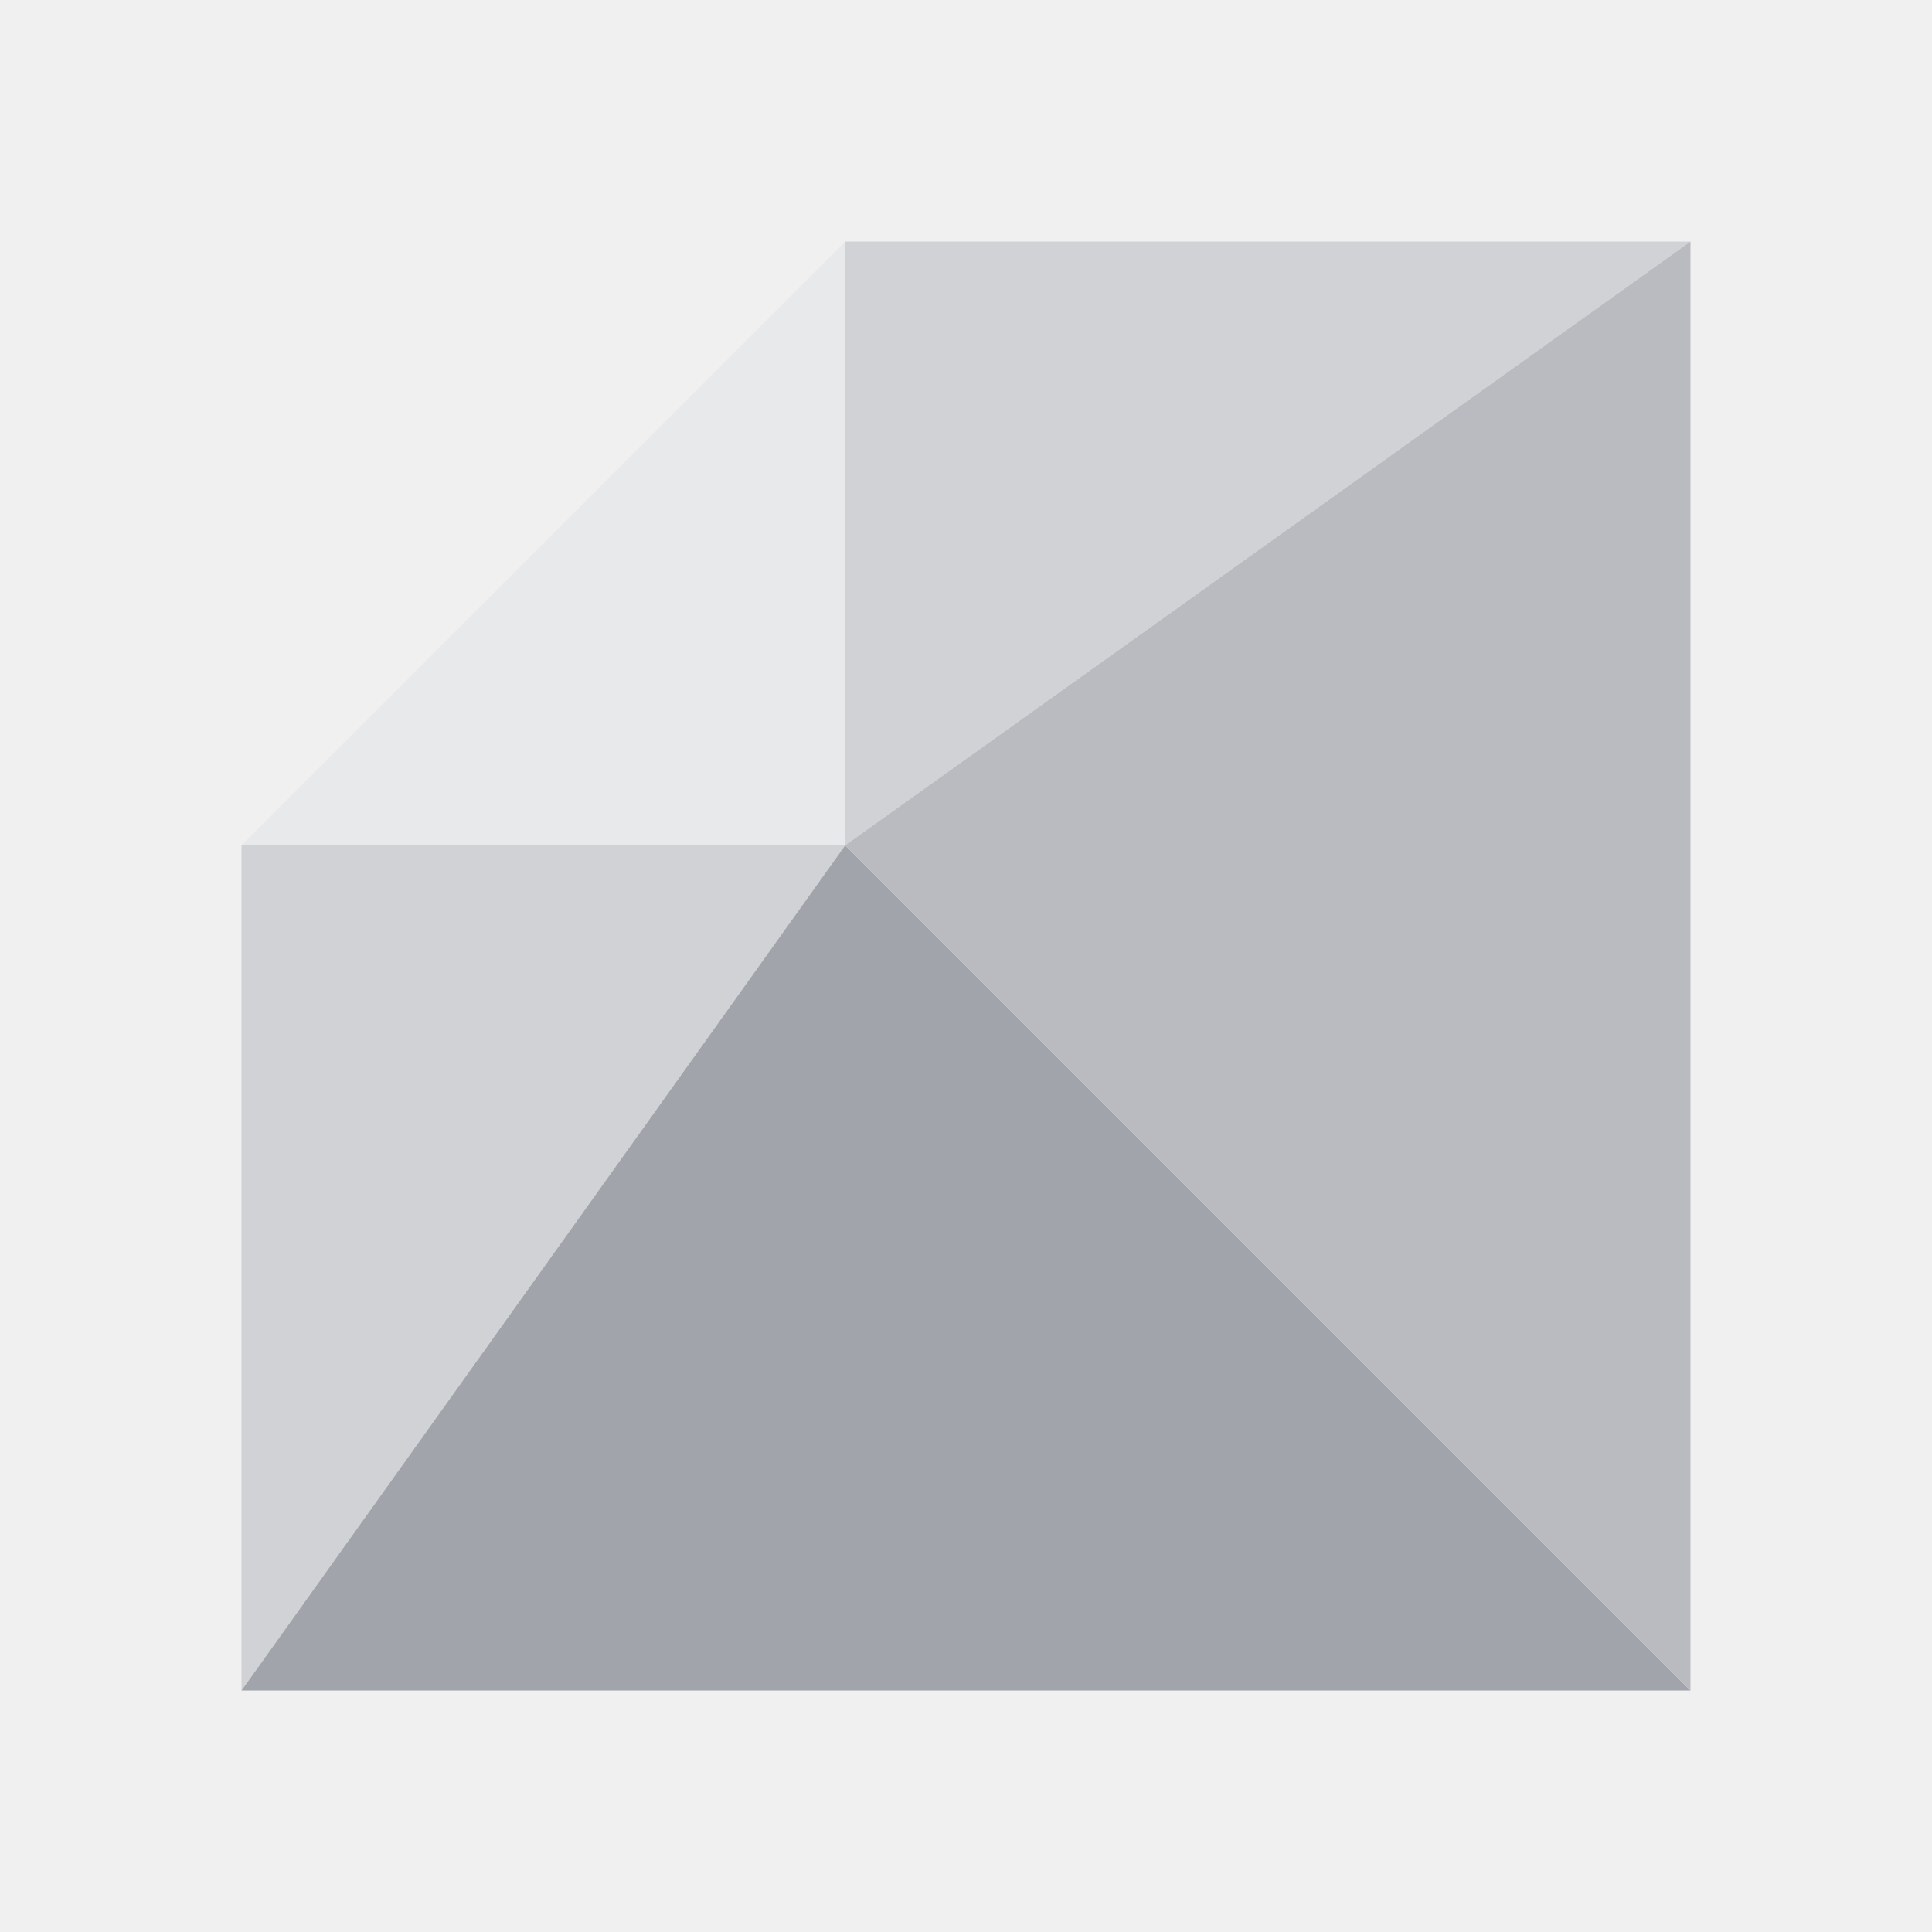
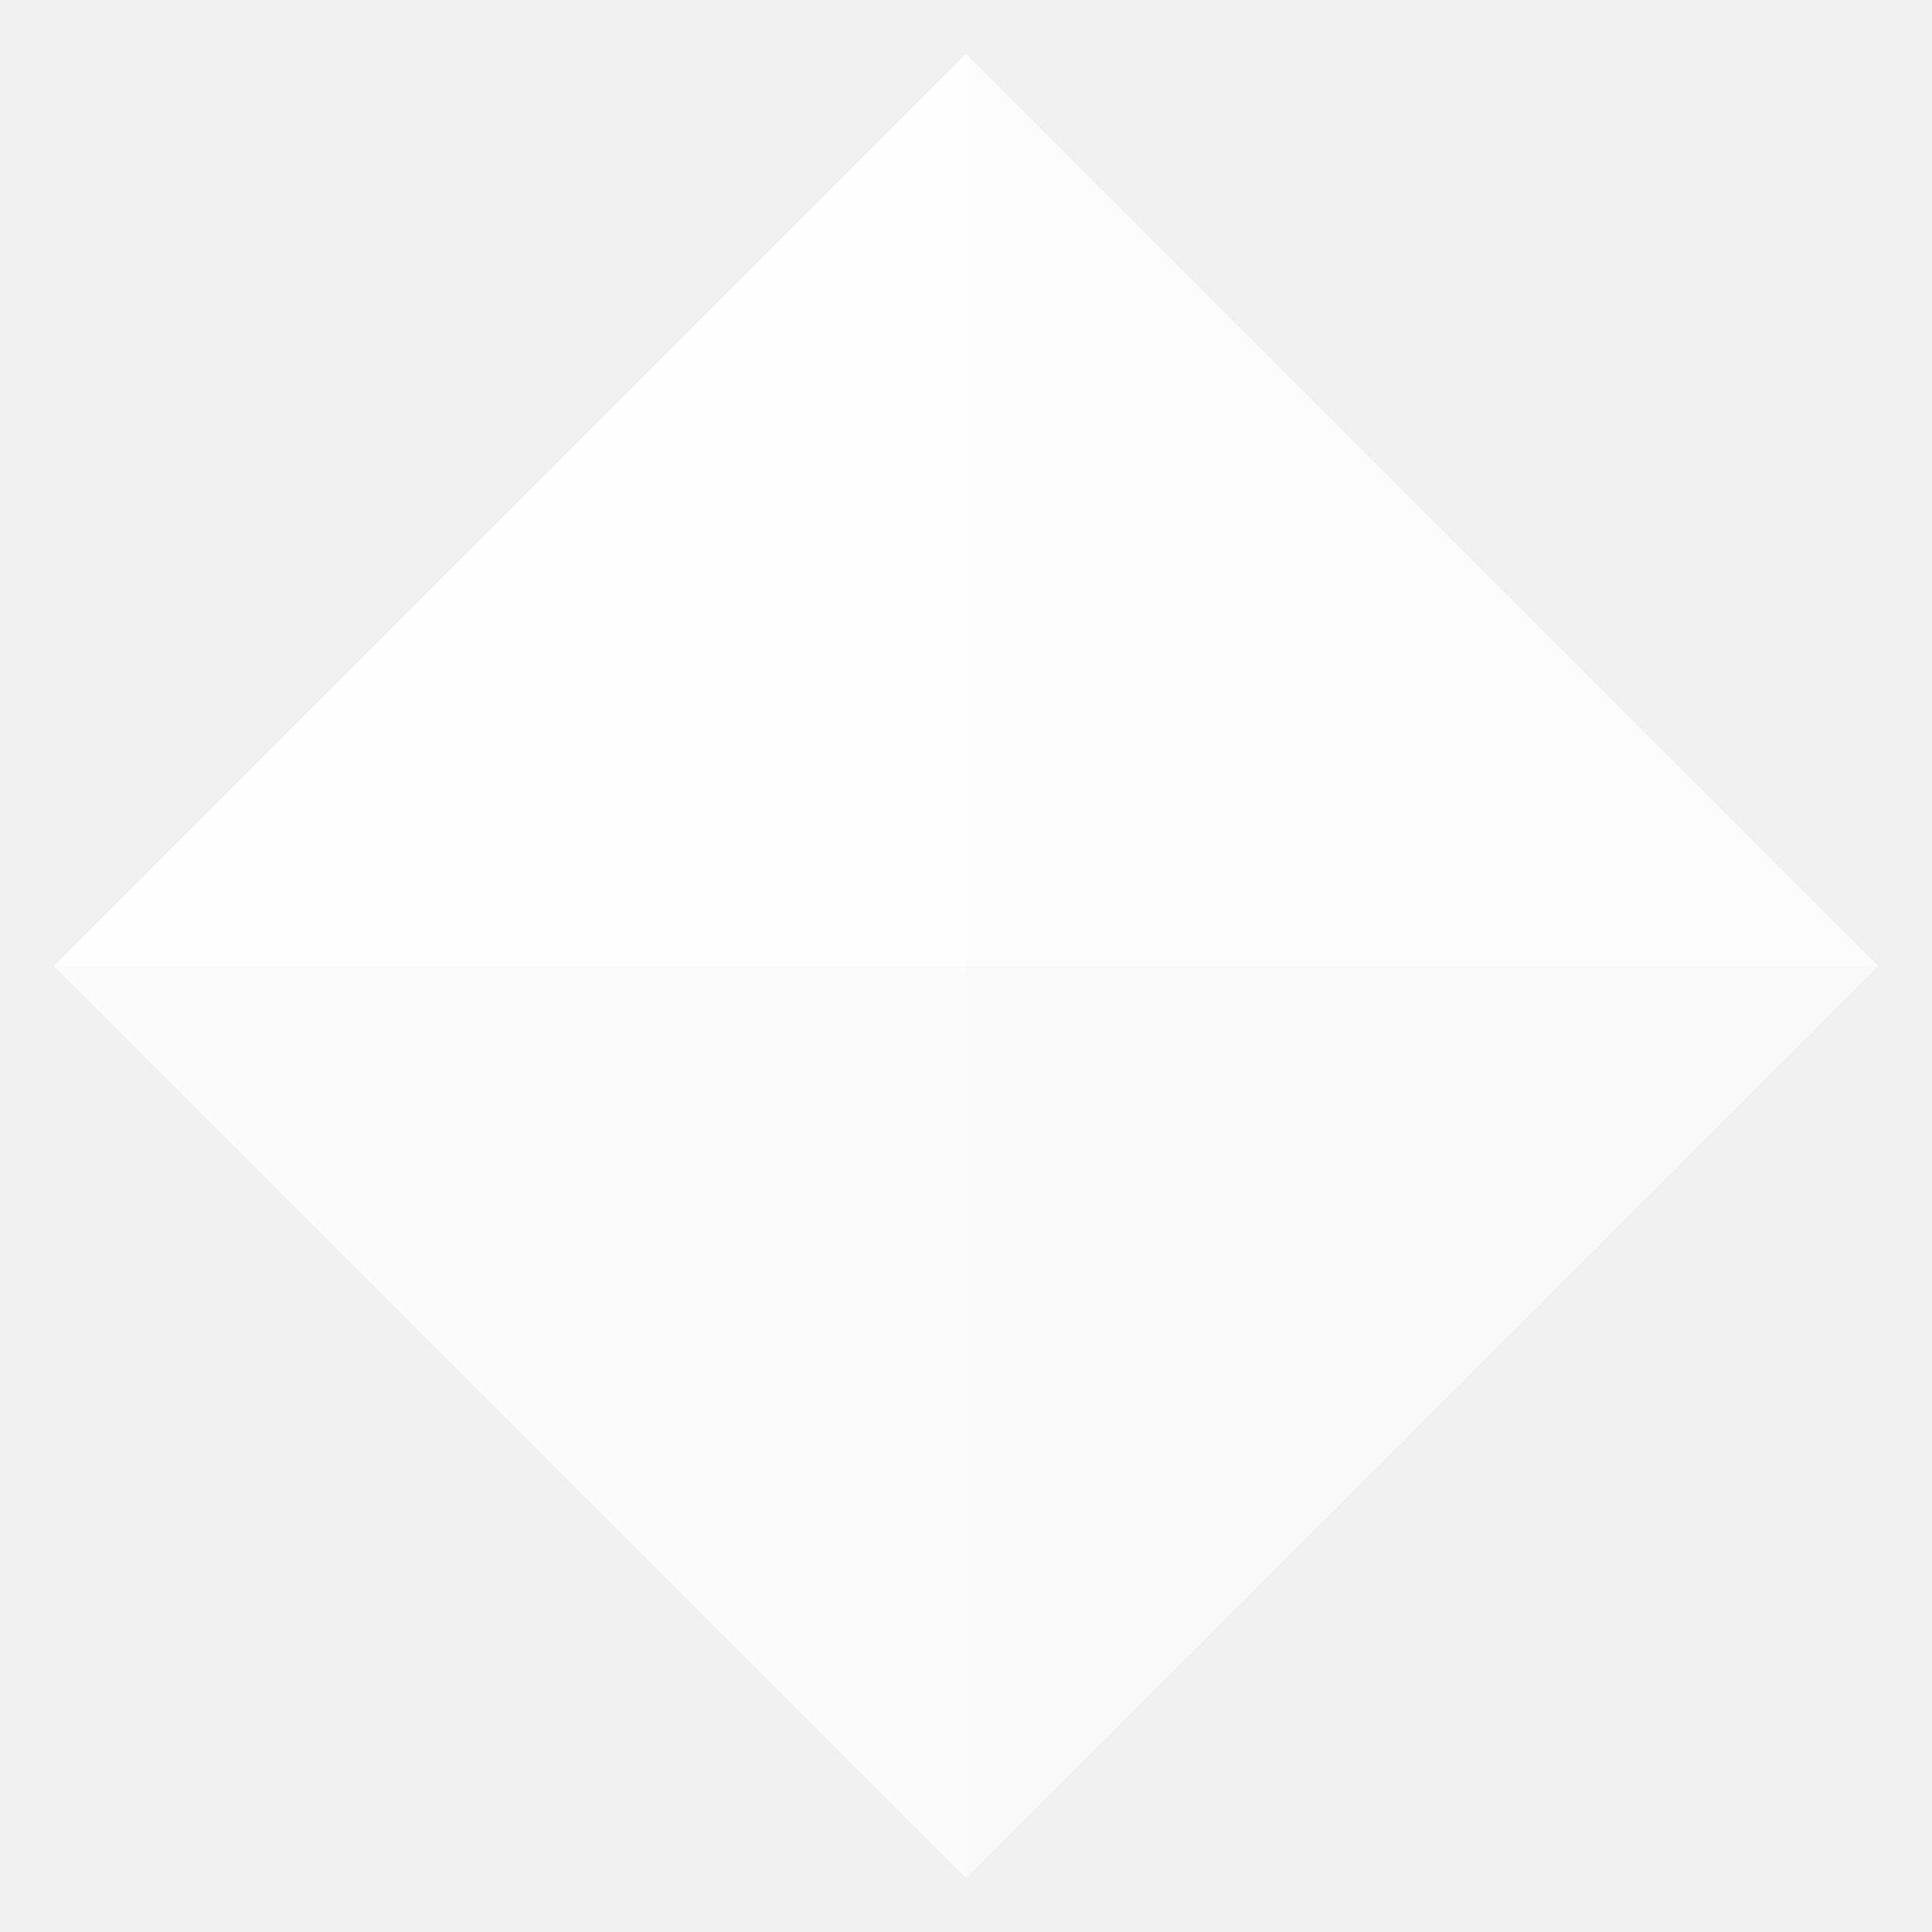
- <svg xmlns="http://www.w3.org/2000/svg" width="32" height="32" viewBox="0 0 32 32" fill="none">
-   <g clip-path="url(#clip0_50_21392)">
-     <path d="M14 14L4 14L14 4L14 14Z" fill="#E8E9EB" />
-     <path d="M14 14L4 28L4 14L14 14Z" fill="#D0D2D6" />
-     <path d="M28 4L14 4L14 14L28 4Z" fill="#D0D2D6" />
-     <path d="M14 14L28 28L4 28L14 14Z" fill="#A2A4AC" />
-     <path d="M28 28L28 4L14 14L28 28Z" fill="#BABBC1" />
+ <svg xmlns="http://www.w3.org/2000/svg" width="40" height="40" viewBox="0 0 40 40" fill="none">
+   <path opacity="0.9" d="M20 20V1.111L1.111 20H20Z" fill="white" />
+   <path opacity="0.7" d="M20 20V38.889L1.111 20H20Z" fill="white" />
+   <path opacity="0.6" d="M20 20V38.889L38.889 20H20Z" fill="white" />
+   <g opacity="0.8">
+     <path d="M20 20V1.111L38.889 20H20Z" fill="white" />
  </g>
-   <defs>
-     <clipPath id="clip0_50_21392">
-       <rect width="32" height="32" fill="white" />
-     </clipPath>
-   </defs>
</svg>
